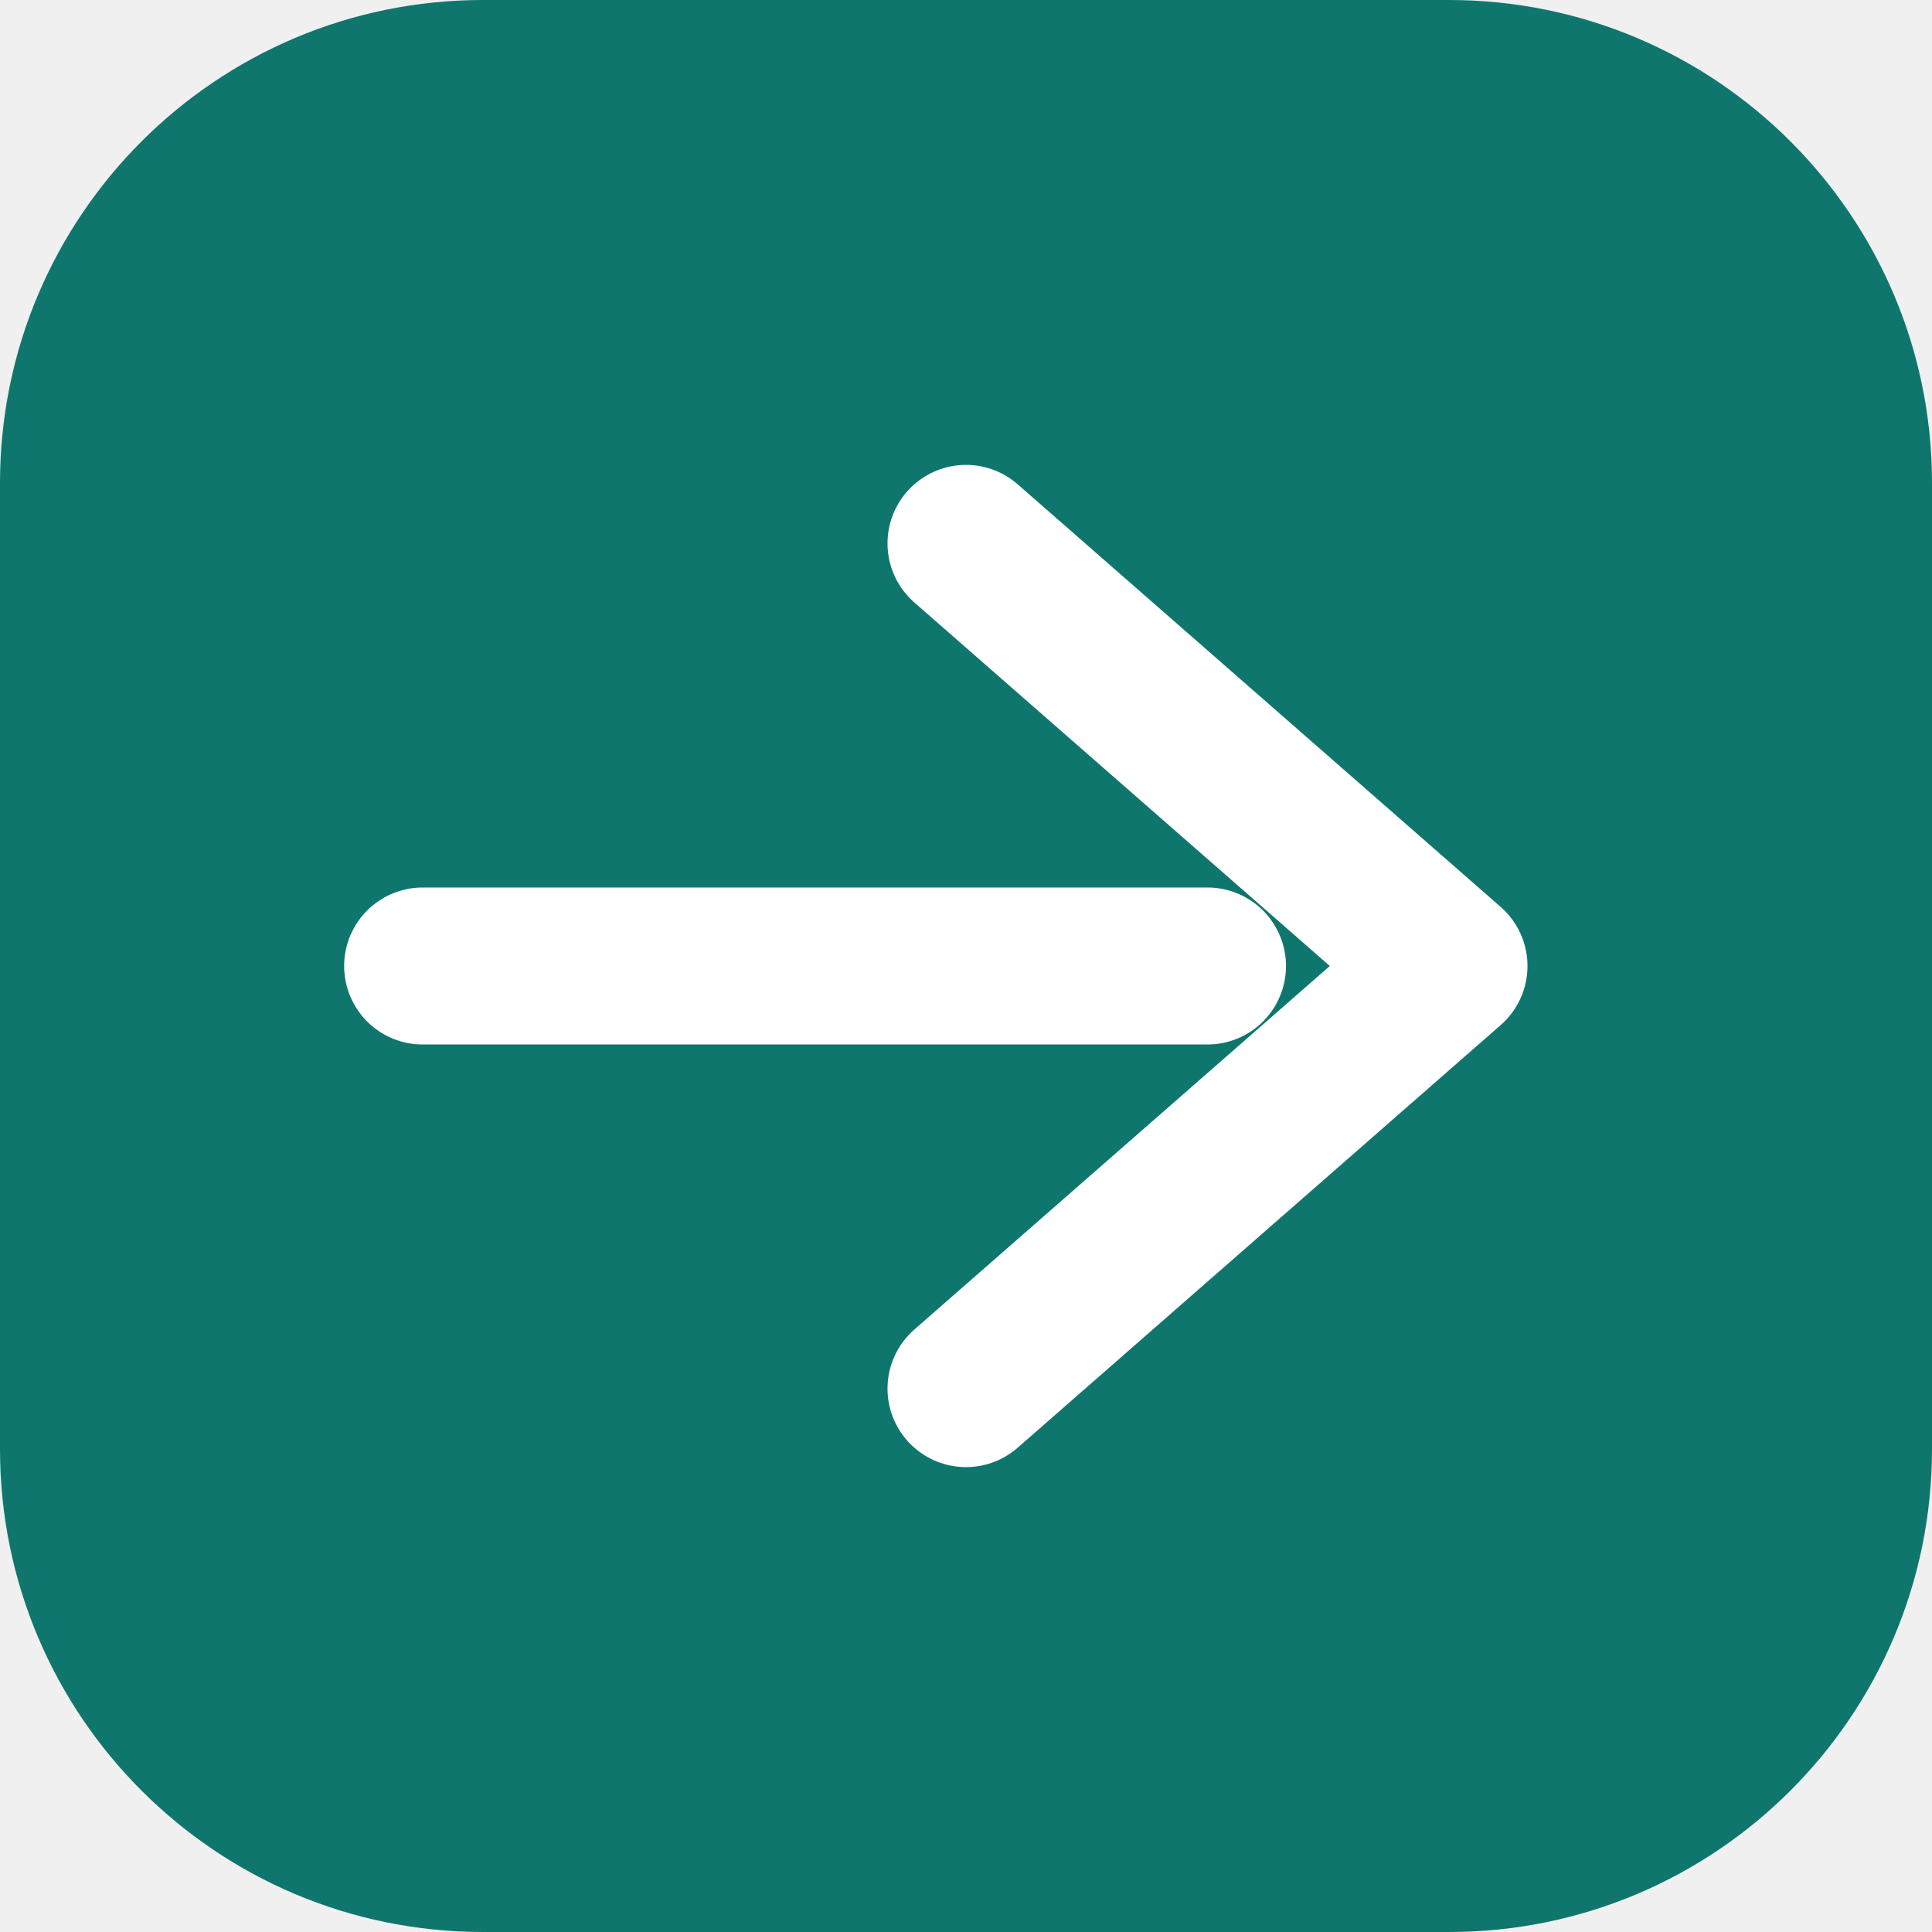
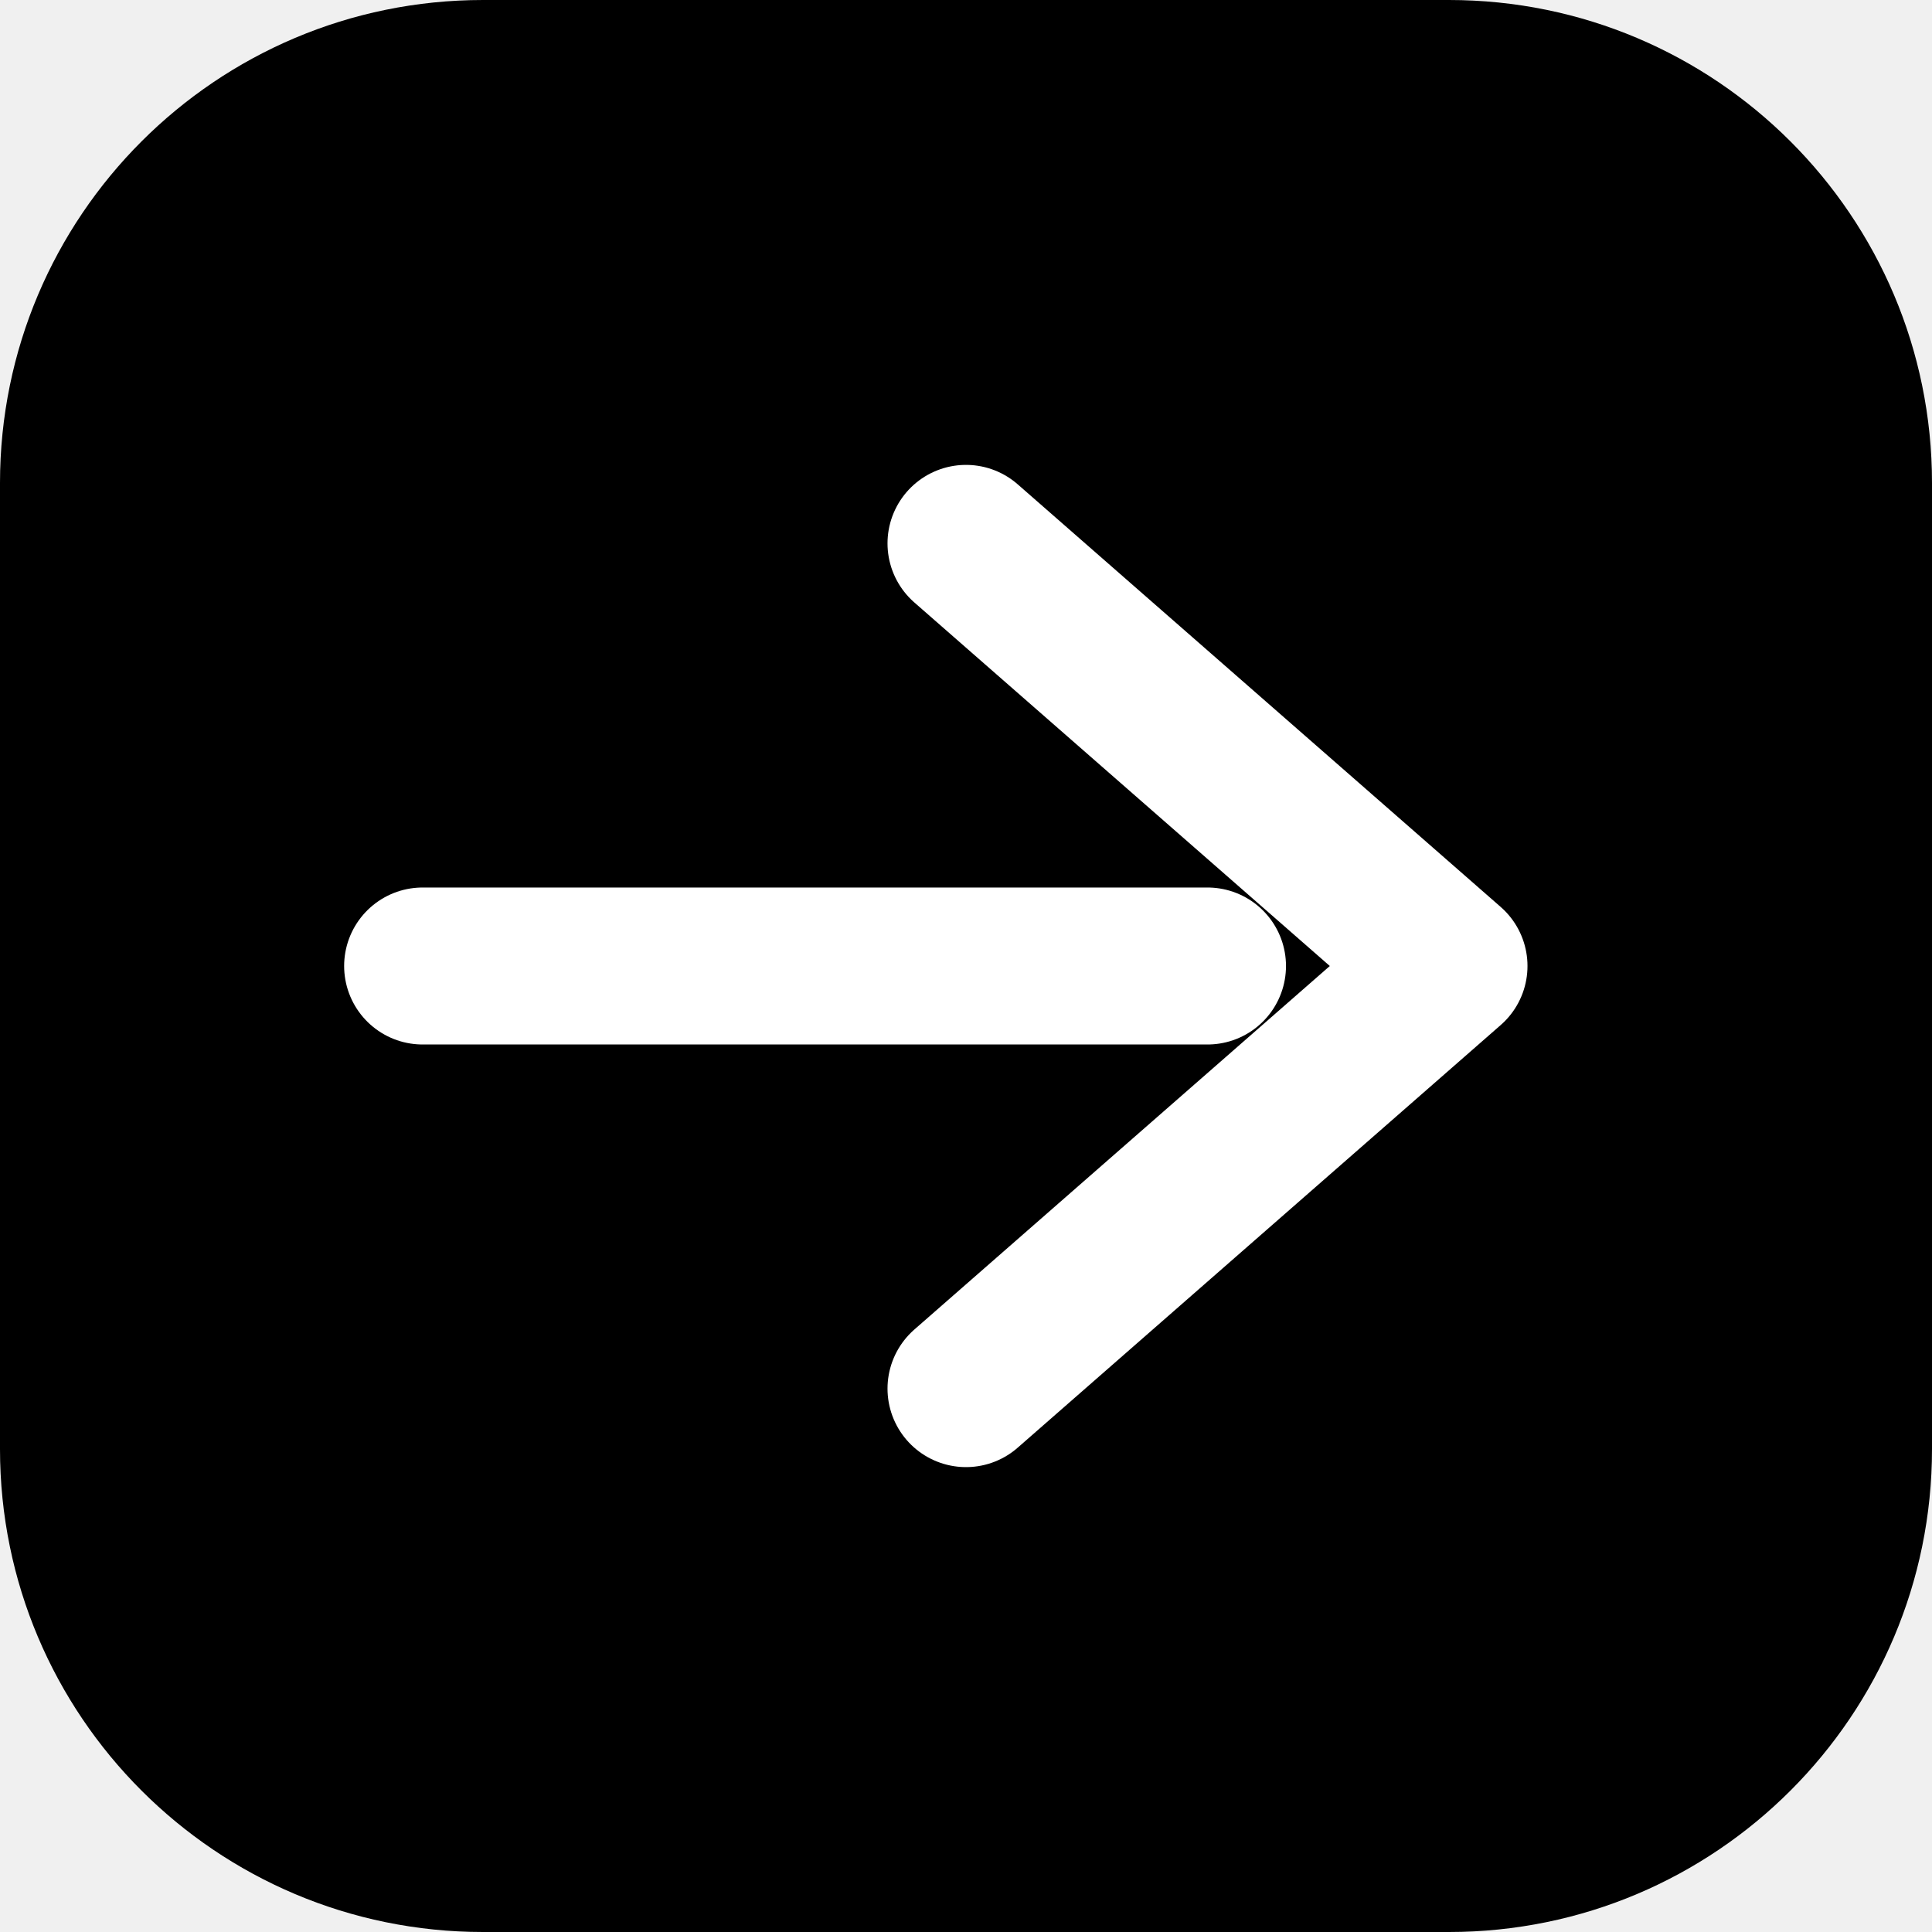
<svg xmlns="http://www.w3.org/2000/svg" viewBox="0 0 32 32">
-   <rect width="32" height="32" rx="8" fill="#0f766e" />
+   <rect width="32" height="32" rx="8" fill="#000" />
  <path d="M7 16h13M16 9l8 7-8 7" fill="none" stroke="#fff" stroke-width="2.6" stroke-linecap="round" stroke-linejoin="round" />
</svg>
